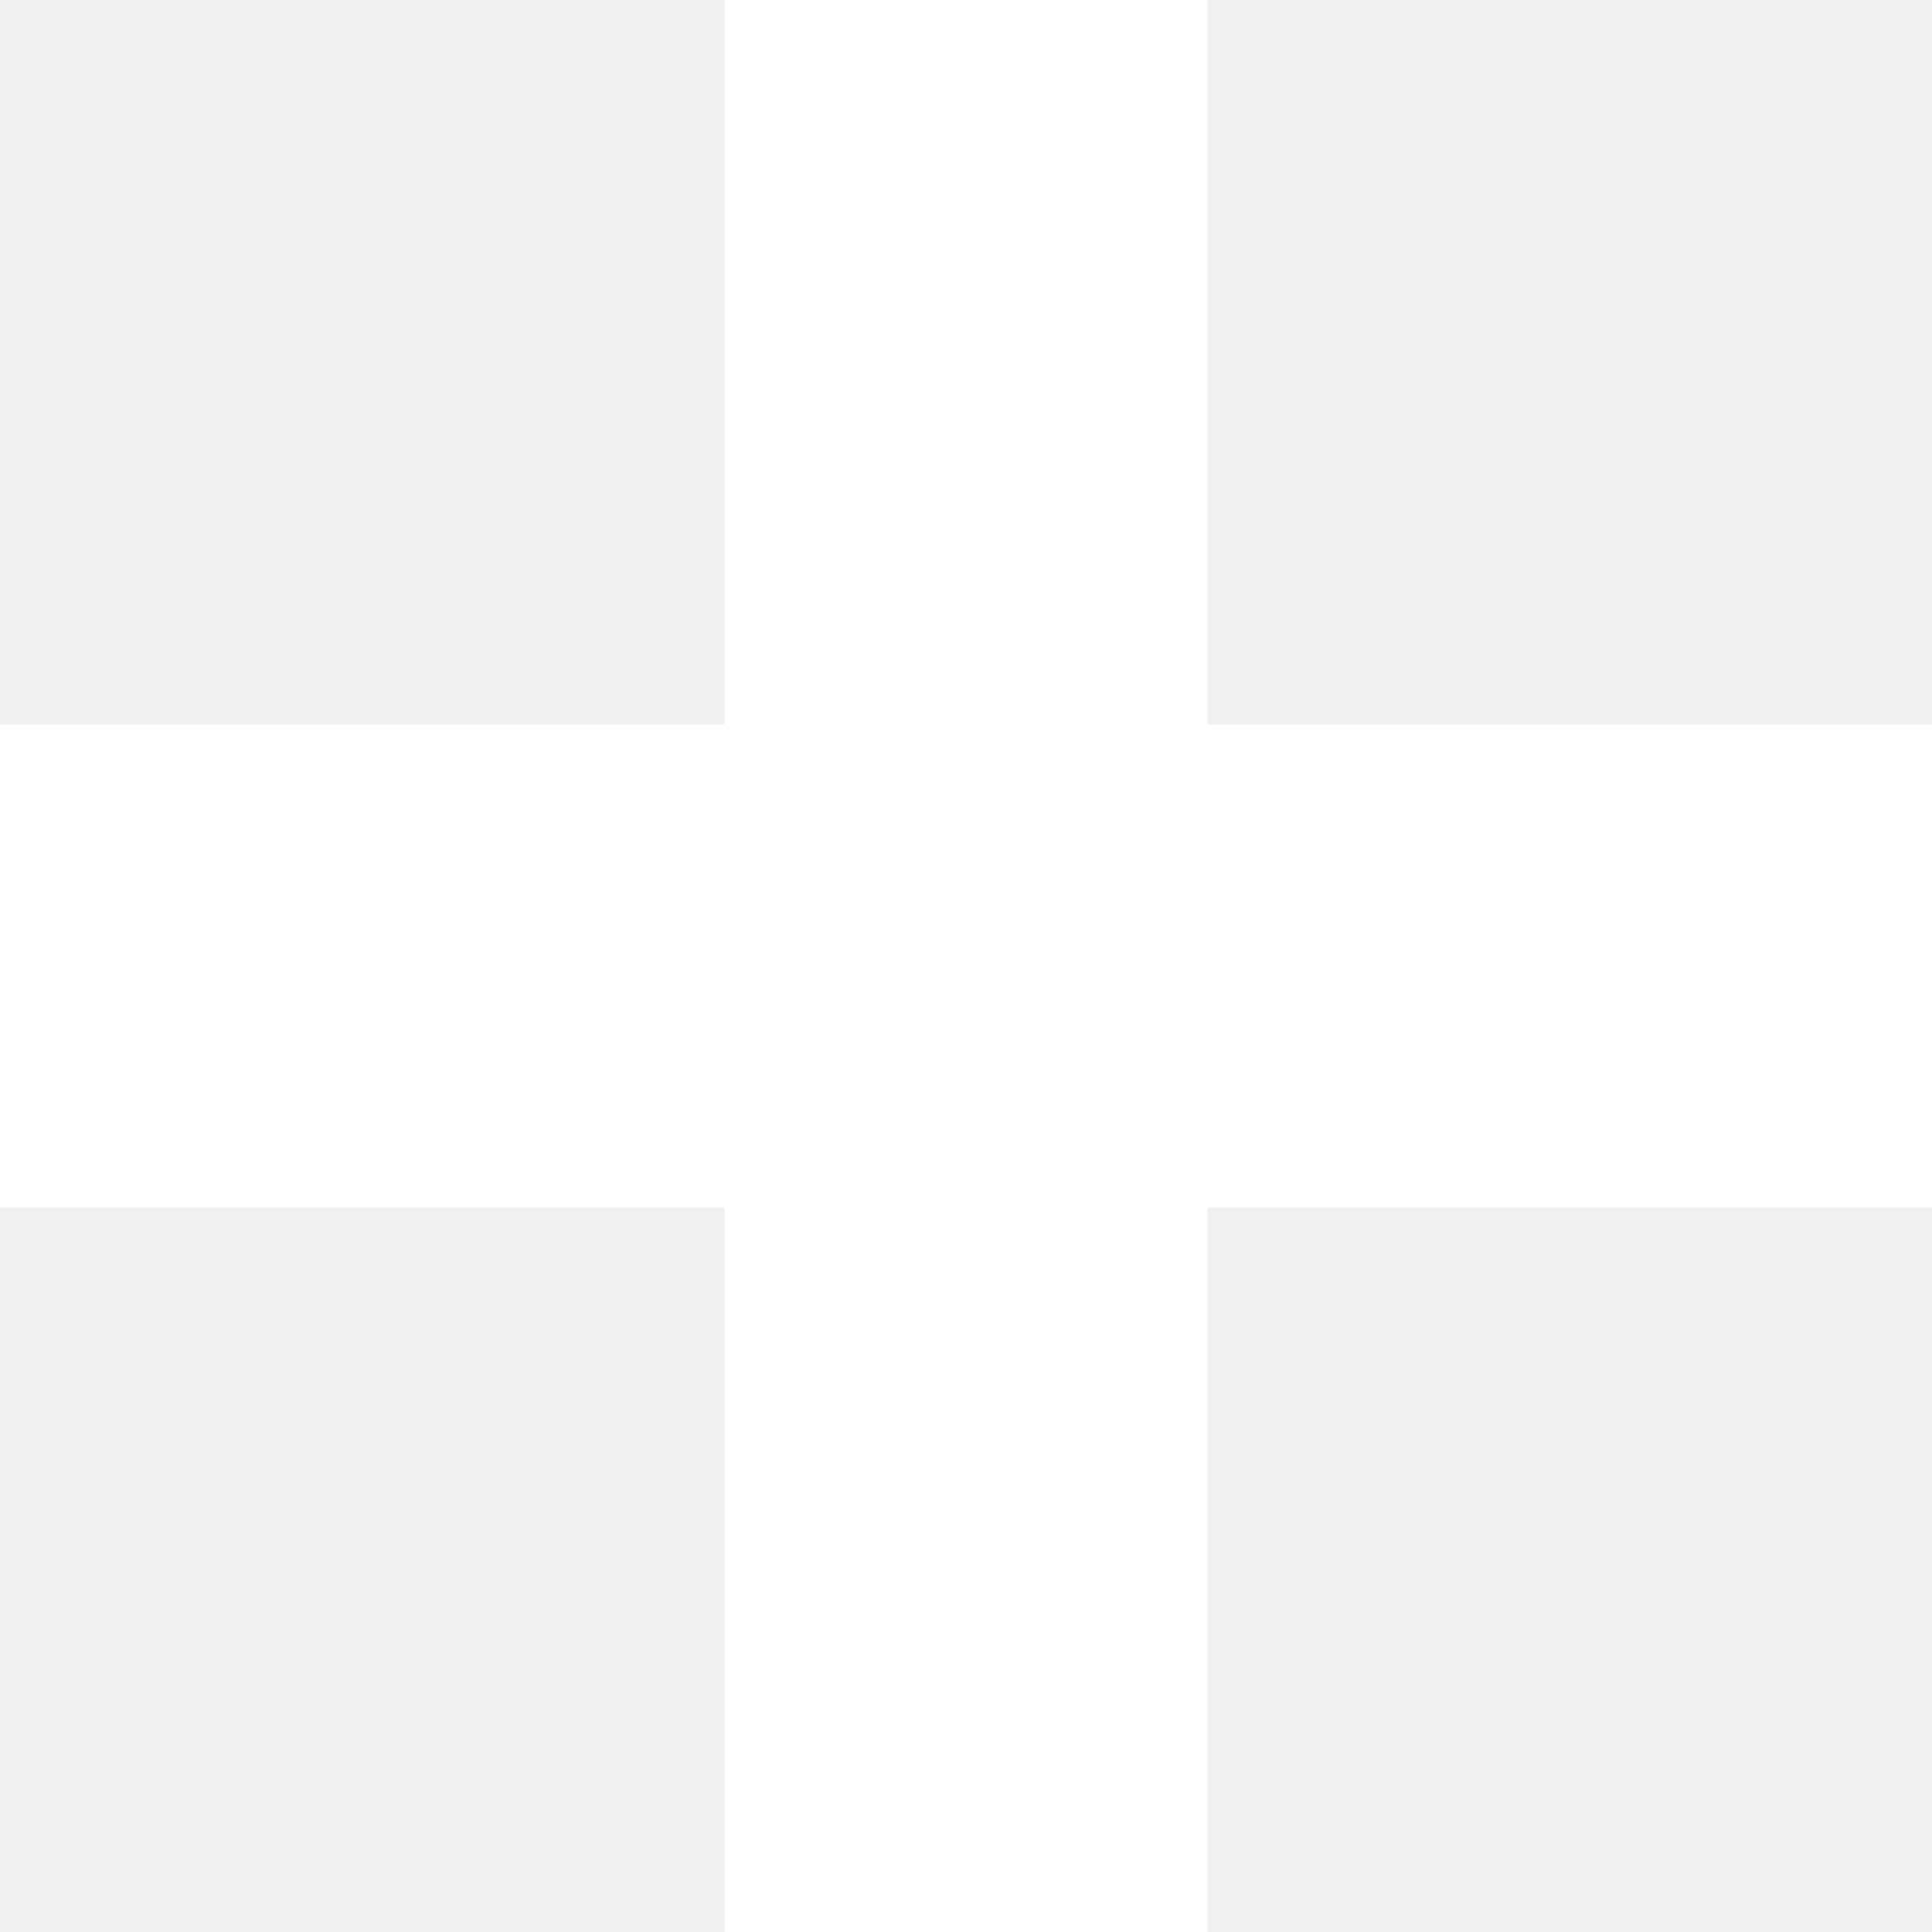
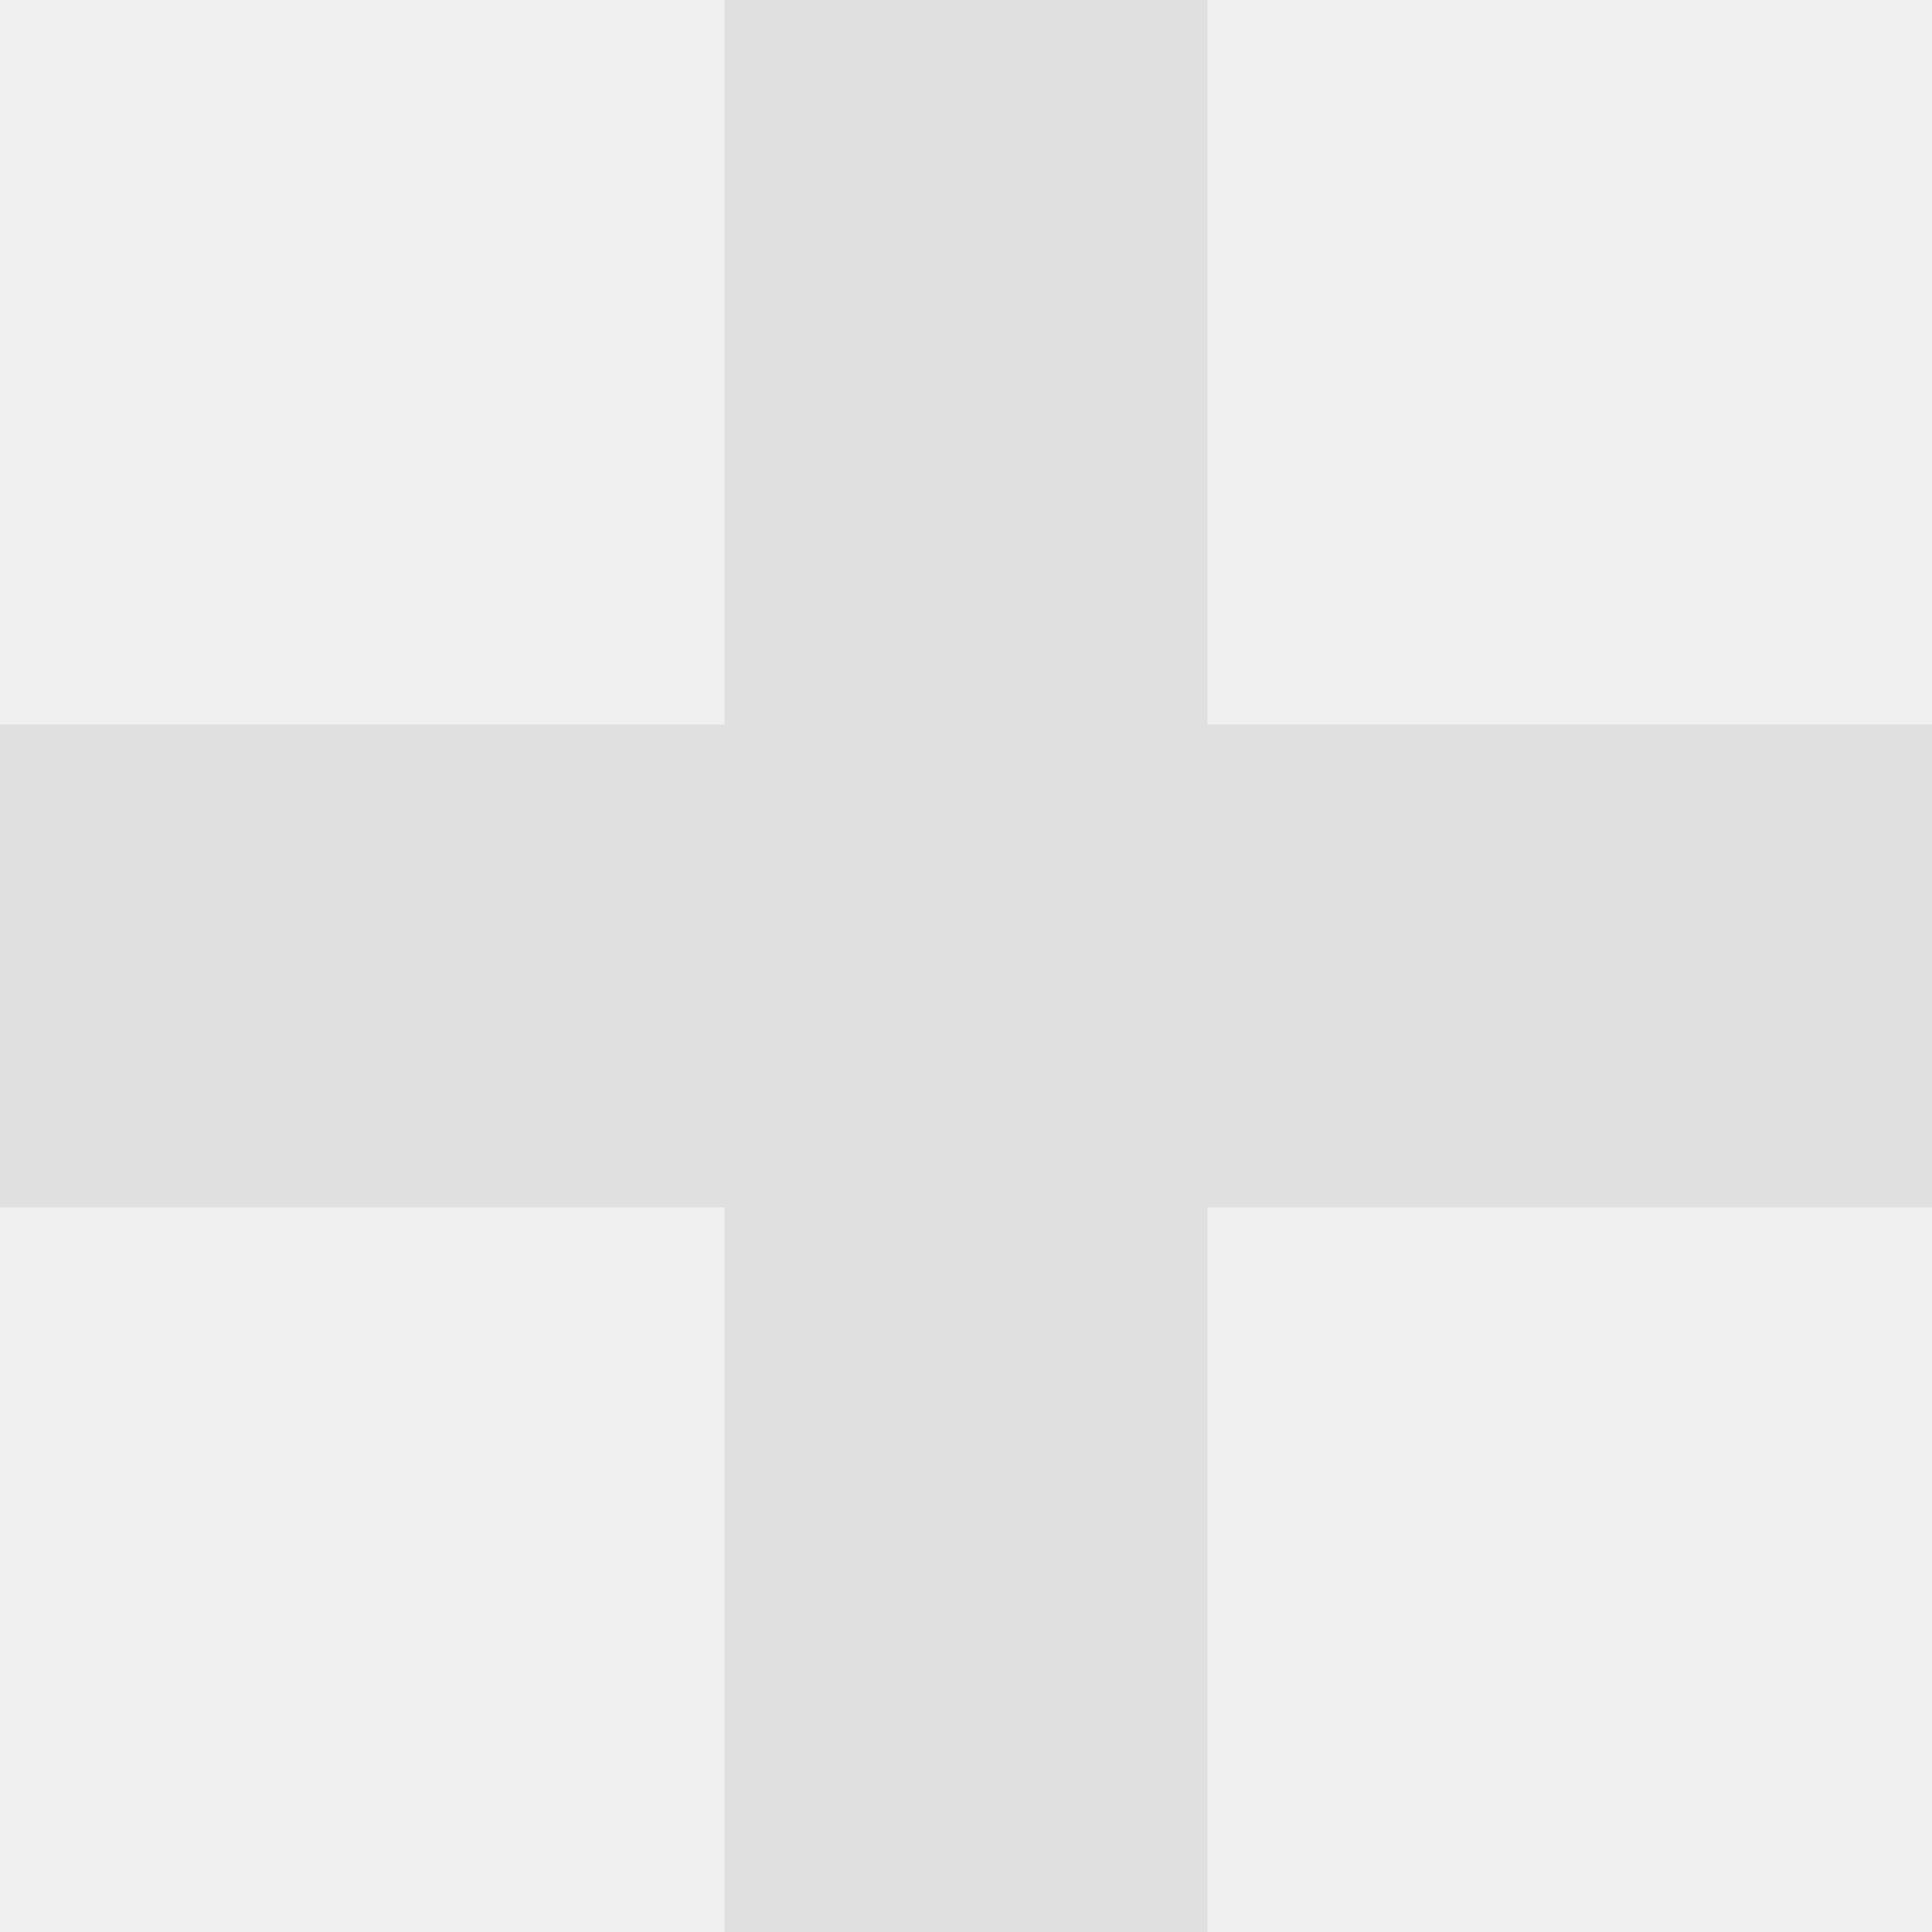
<svg xmlns="http://www.w3.org/2000/svg" height="16" viewBox="0 0 100 100" width="16">
-   <g fill="#fff" stroke-width="23.622">
+   <g fill="#e0e0e0" stroke-width="23.622">
    <path d="m0 37.5h100v25h-100z" />
    <path d="m37.5 0h25v100h-25z" />
  </g>
</svg>
